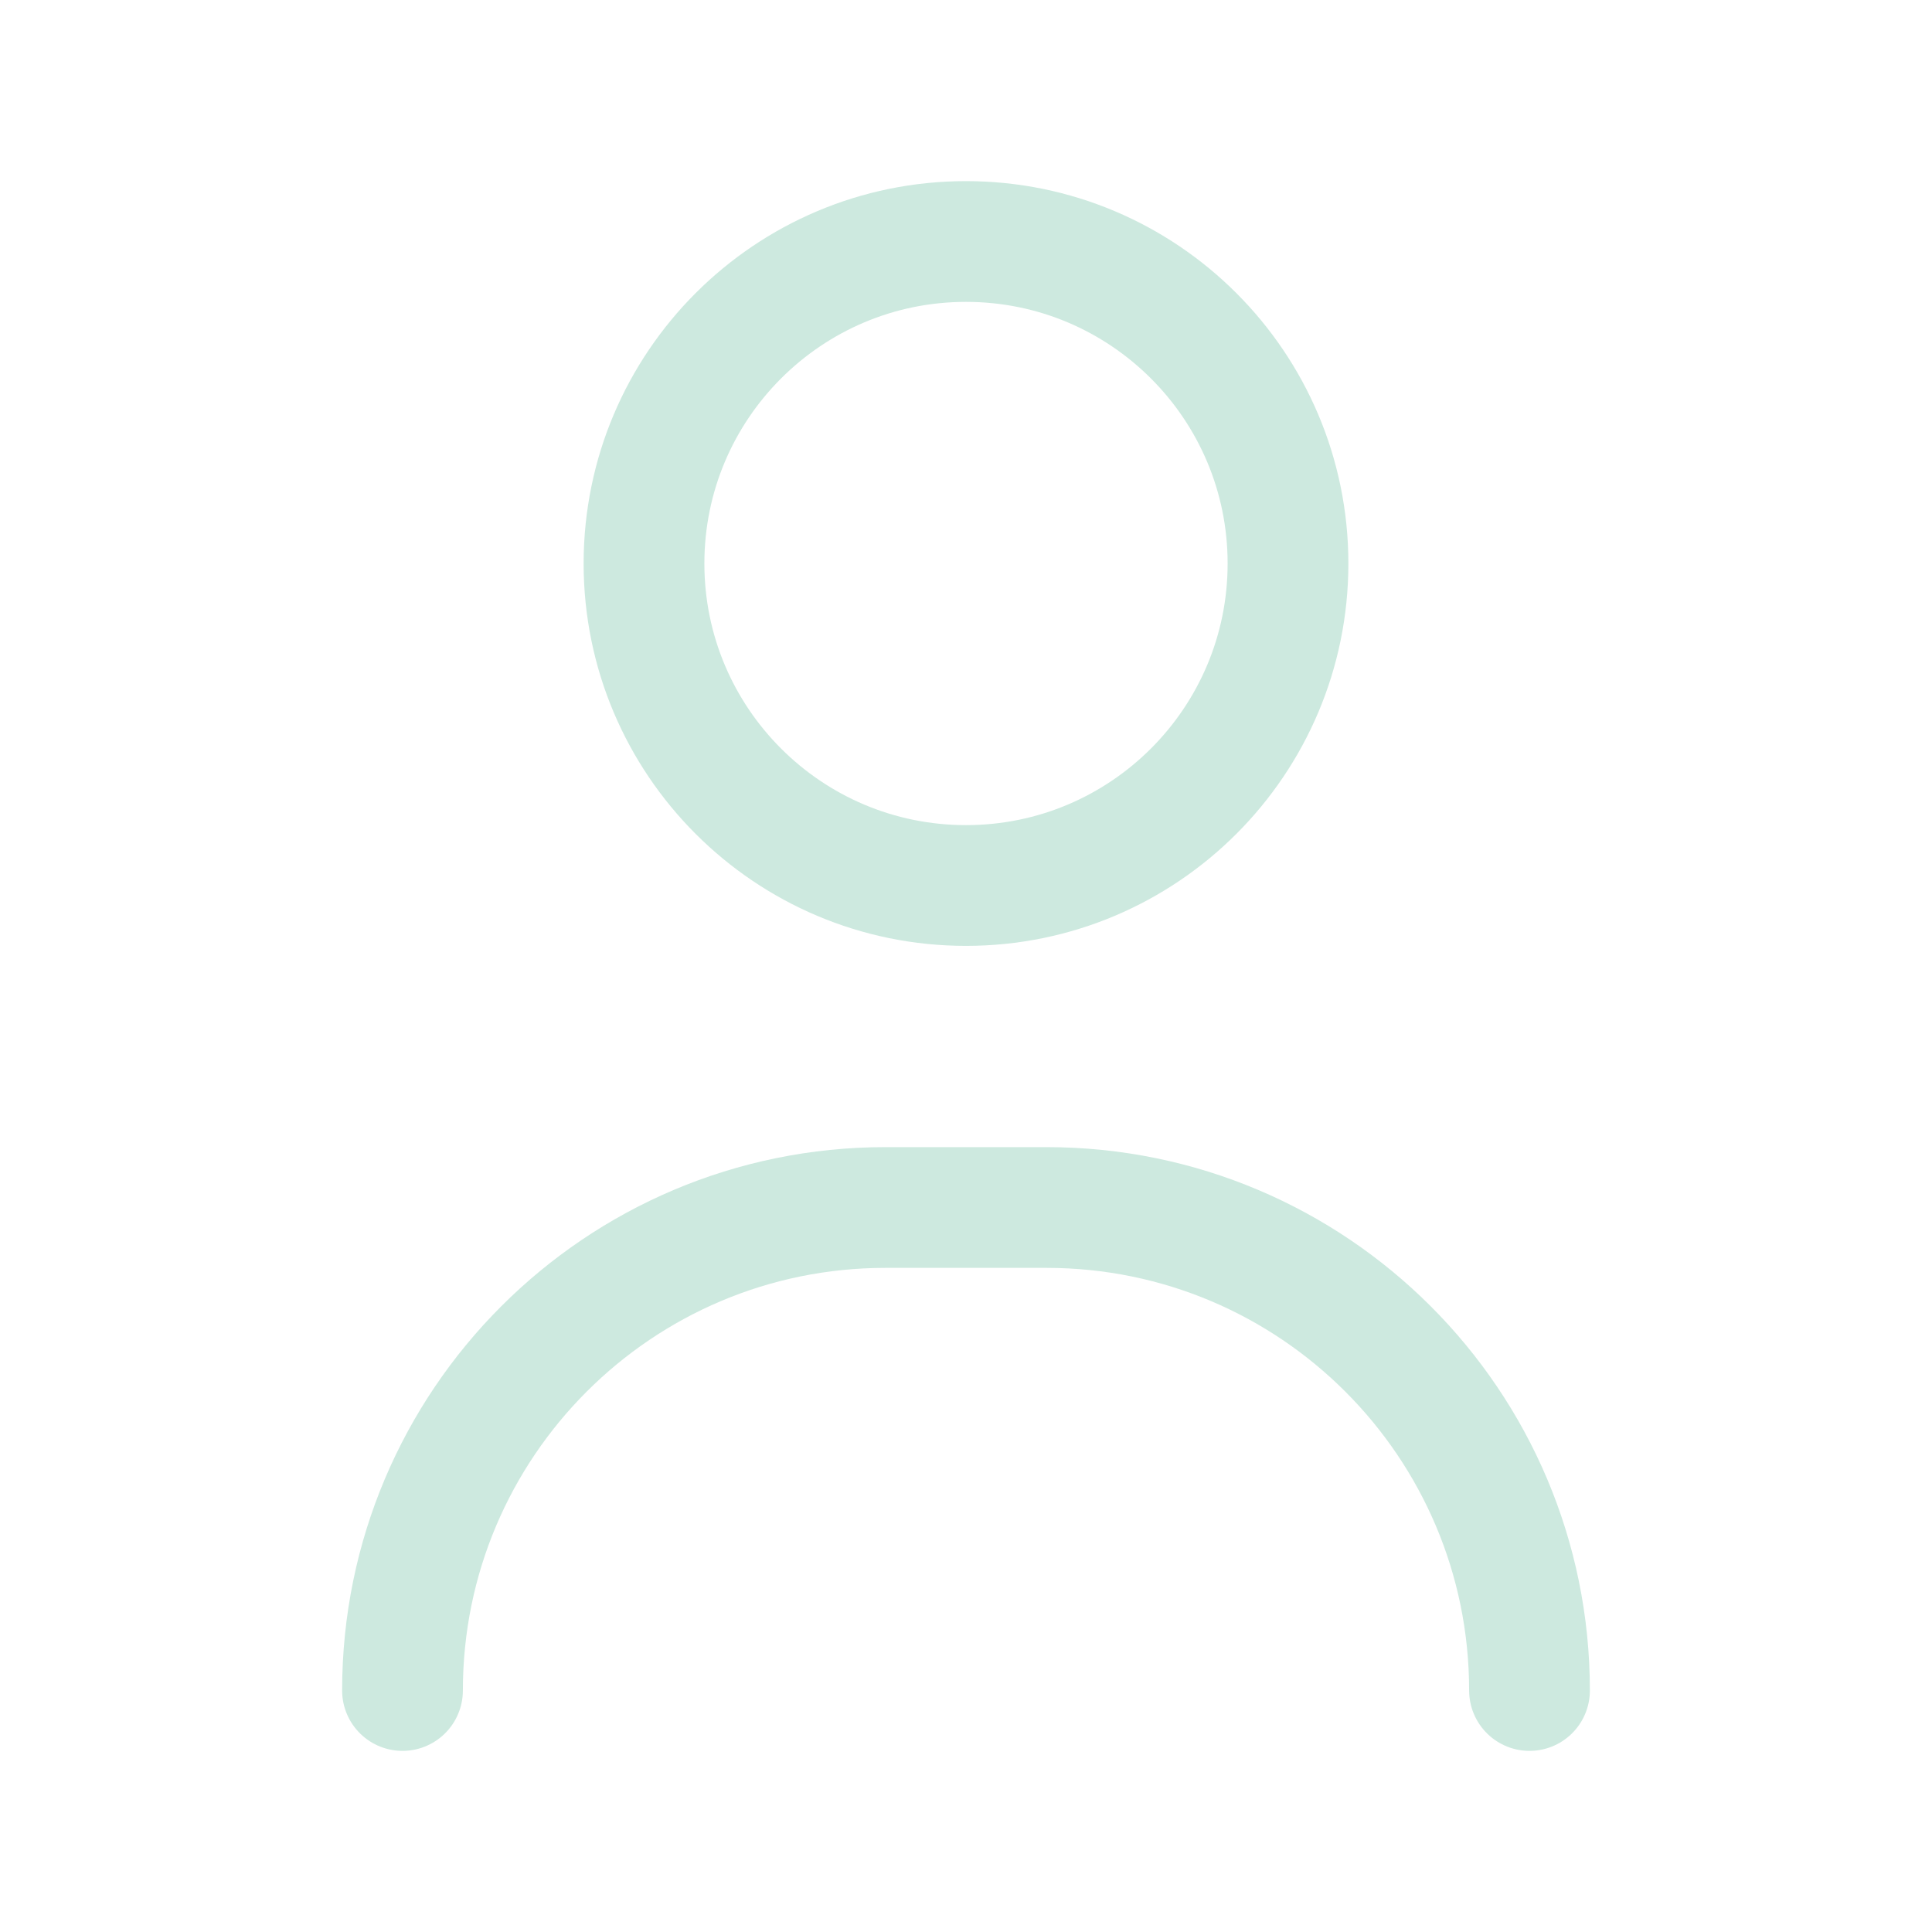
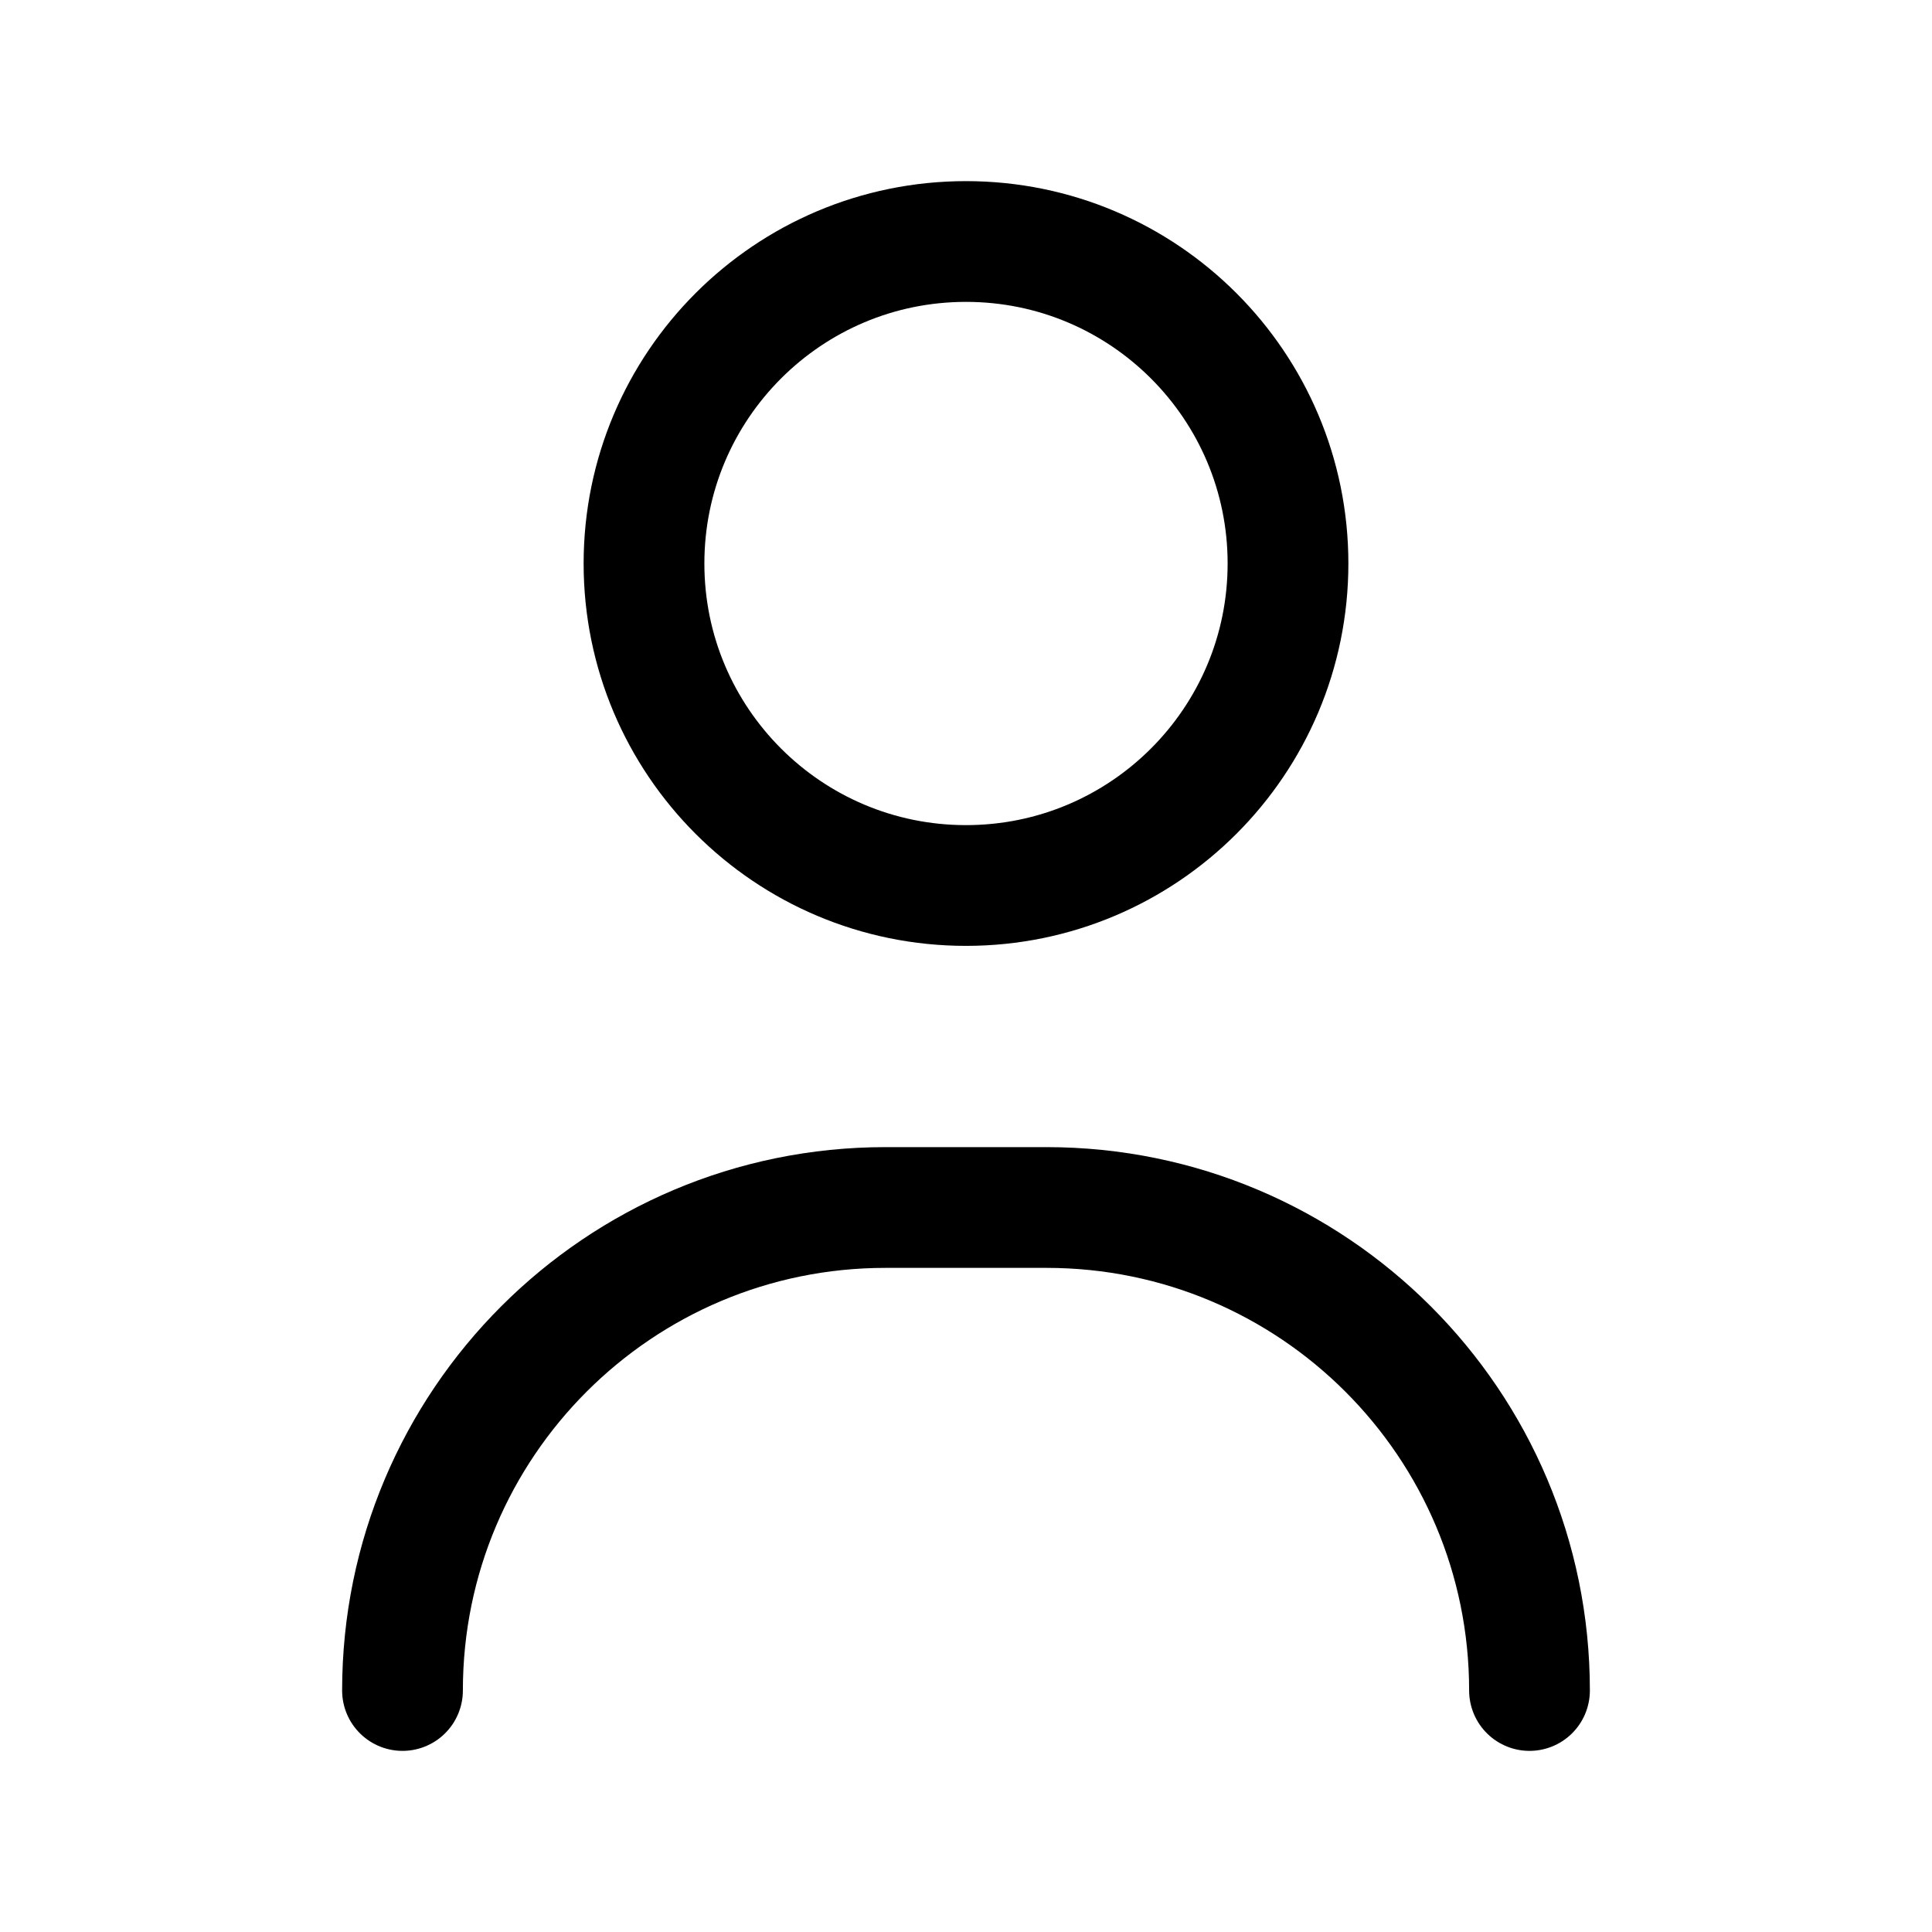
<svg xmlns="http://www.w3.org/2000/svg" width="24" height="24" viewBox="0 0 24 24" fill="none">
-   <path d="M19 21C19 17.686 16.314 15 13 15H11C7.686 15 5 17.686 5 21M16 7C16 9.209 14.209 11 12 11C9.791 11 8 9.209 8 7C8 4.791 9.791 3 12 3C14.209 3 16 4.791 16 7Z" stroke="#CDE9DF" stroke-width="1.5" stroke-linecap="round" stroke-linejoin="round" />
+   <path d="M19 21C19 17.686 16.314 15 13 15H11C7.686 15 5 17.686 5 21M16 7C16 9.209 14.209 11 12 11C9.791 11 8 9.209 8 7C8 4.791 9.791 3 12 3C14.209 3 16 4.791 16 7Z" stroke="#000000" stroke-width="1.5" stroke-linecap="round" stroke-linejoin="round" />
</svg>
